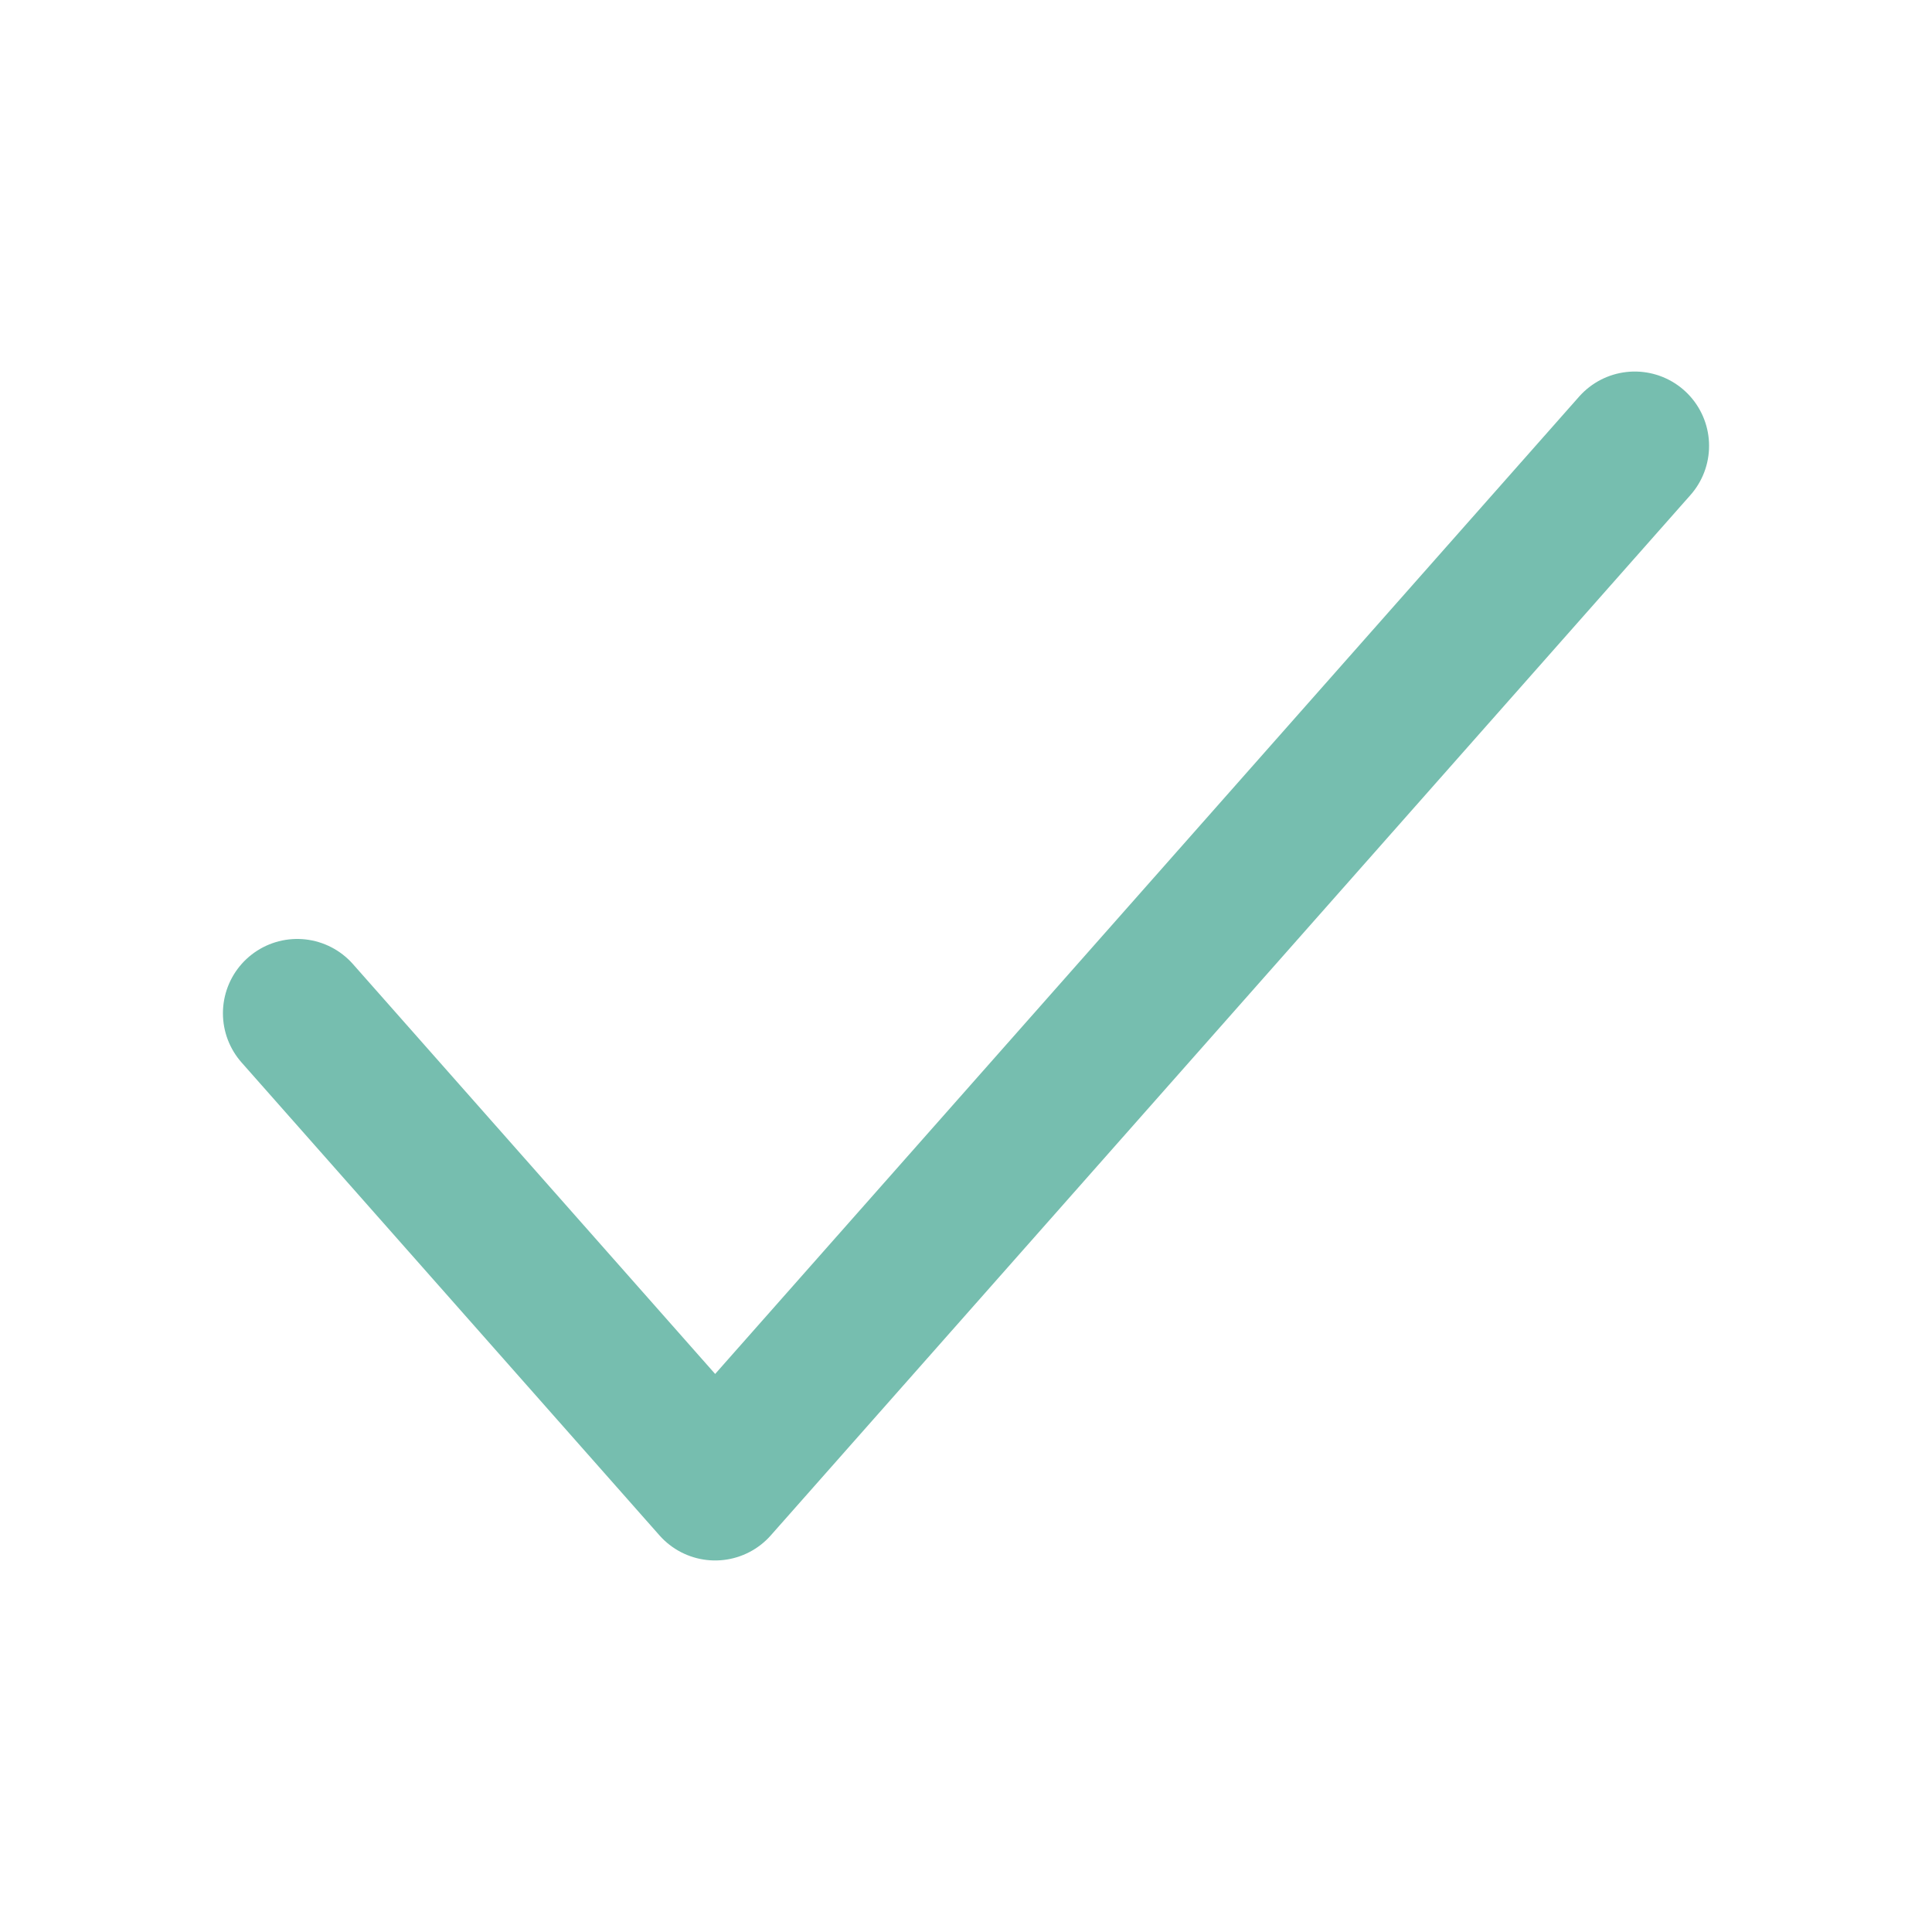
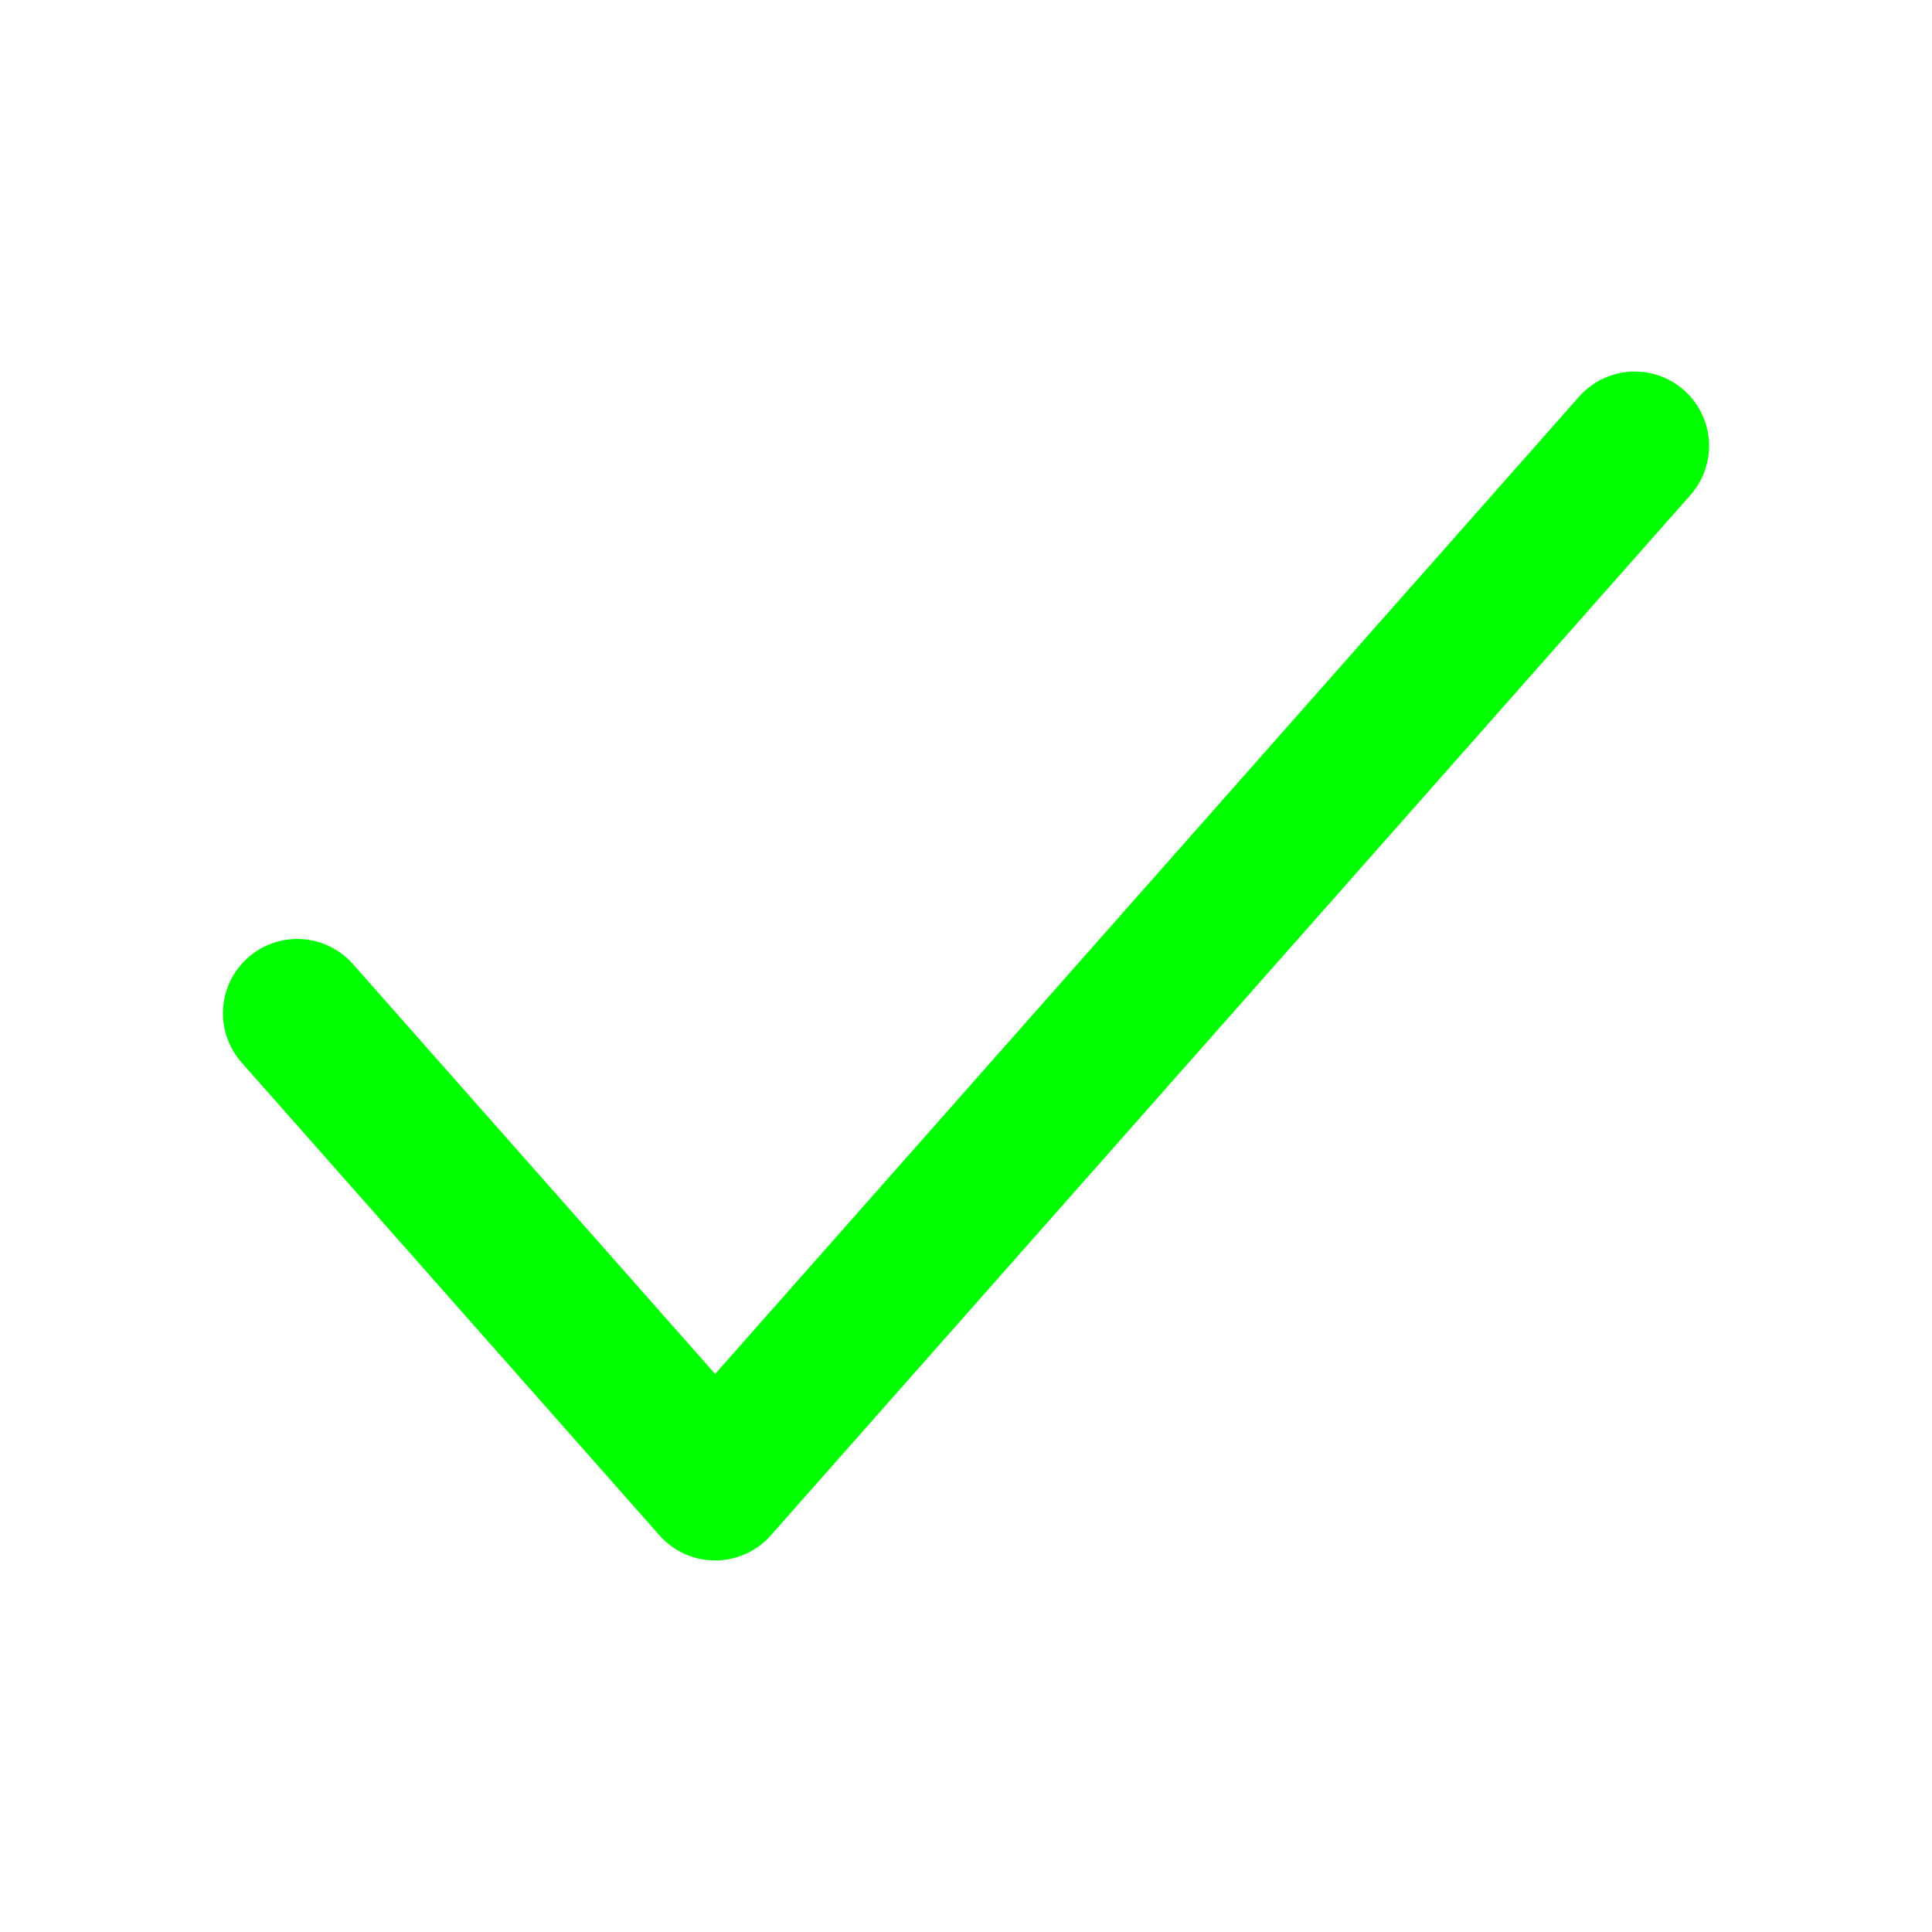
<svg xmlns="http://www.w3.org/2000/svg" width="11" height="11" viewBox="0 0 13 11" fill="none">
-   <path d="M11 2L4.812 9L2 5.818" stroke="#76beaf" stroke-width="1" stroke-linecap="round" stroke-linejoin="round" />
+   <path d="M11 2L4.812 9L2 5.818" stroke="#00ff00" stroke-width="1" stroke-linecap="round" stroke-linejoin="round" />
</svg>
